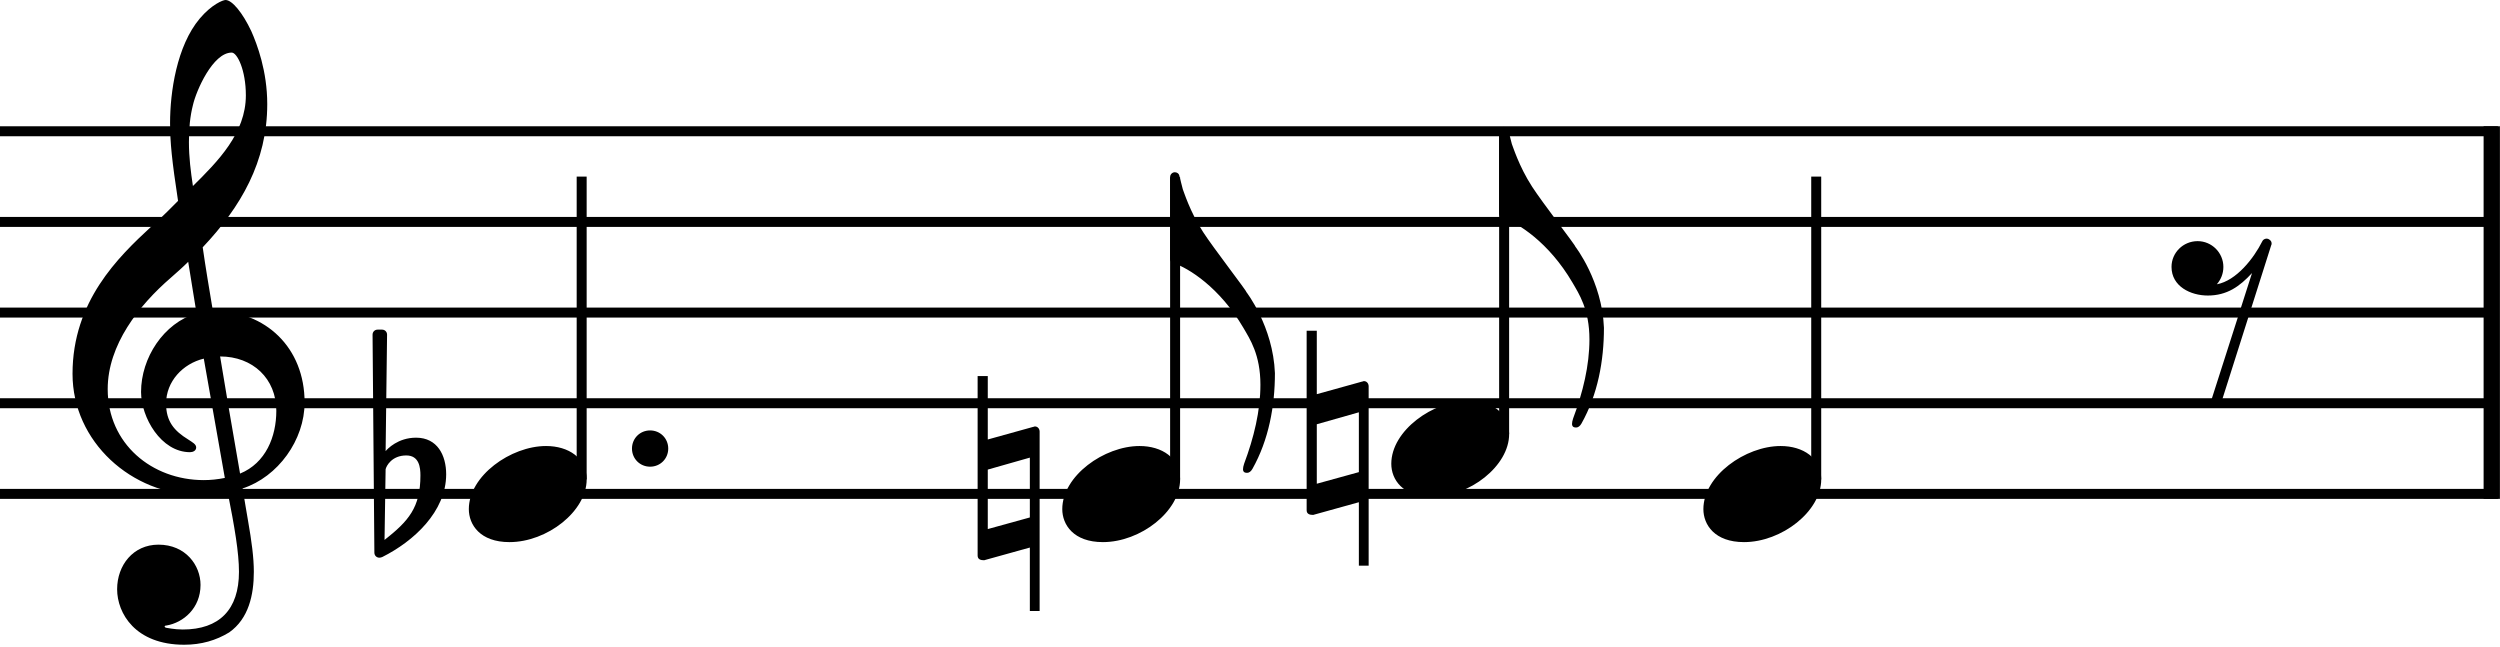
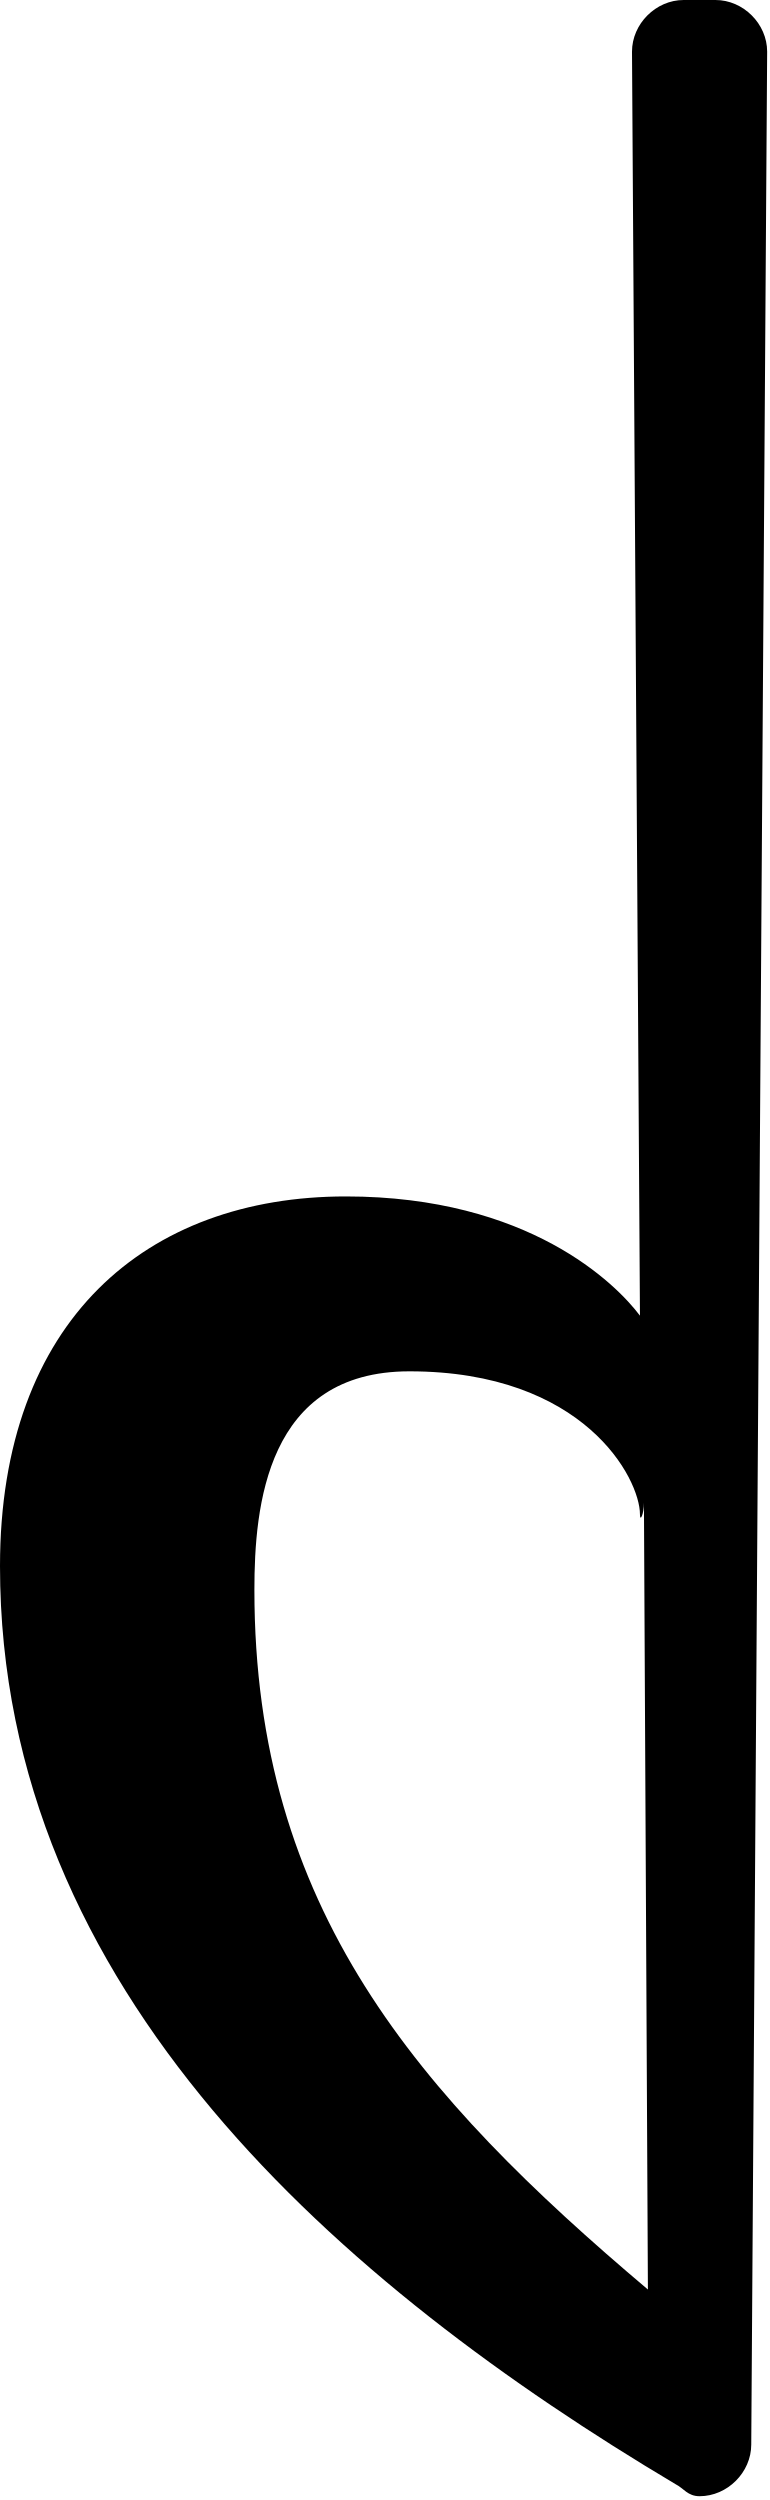
- <svg xmlns="http://www.w3.org/2000/svg" style="fill-rule:evenodd;clip-rule:evenodd;stroke-linejoin:round;stroke-miterlimit:2" xml:space="preserve" viewBox="0 0 684 177">
-   <path d="M -0.001 34.549 L 683.417 34.549 L 683.417 37.279 L -0.001 37.279 Z M -0.001 59.353 L 683.417 59.353 L 683.417 62.083 L -0.001 62.083 Z M -0.001 84.156 L 683.417 84.156 L 683.417 86.886 L -0.001 86.886 Z M -0.001 108.959 L 683.417 108.959 L 683.417 111.689 L -0.001 111.689 Z M -0.001 133.762 L 683.417 133.762 L 683.417 136.492 L -0.001 136.492 Z" />
-   <path d="M 679.516 34.55 L 683.976 34.55 L 683.976 136.491 L 679.516 136.491 Z" />
-   <path d="M113.839 119.749C108.878 119.749 106.001 122.825 105.505 123.42L105.902 91.573C105.902 90.779 105.306 90.184 104.513 90.184L103.322 90.184C102.528 90.184 101.933 90.779 101.933 91.573L102.429 151.2C102.429 151.993 103.024 152.588 103.818 152.588 104.016 152.588 104.413 152.489 104.612 152.39 113.144 148.124 122.073 139.988 122.073 129.769 122.073 124.61 119.692 119.749 113.839 119.749M105.207 147.727 105.505 128.381C105.703 127.488 107.191 124.61 111.16 124.61 114.731 124.61 115.029 127.984 115.029 130.067 115.029 138.897 111.755 142.568 105.207 147.727M283.947 116.971C283.749 116.773 283.451 116.673 283.054 116.673L282.856 116.773 282.757 116.773 270.256 120.245 270.256 102.883 267.478 102.883 267.478 151.993C267.478 153.085 268.371 153.283 269.264 153.283L281.765 149.811 281.765 167.173 284.443 167.173 284.443 118.062C284.443 117.666 284.245 117.169 283.947 116.971M270.256 144.751 270.256 128.48 281.765 125.206 281.765 141.576ZM373.967 104.569C373.769 104.371 373.471 104.271 373.074 104.271L372.876 104.371 372.777 104.371 360.276 107.843 360.276 90.481 357.498 90.481 357.498 139.591C357.498 140.683 358.391 140.881 359.284 140.881L371.785 137.409 371.785 154.771 374.463 154.771 374.463 105.66C374.463 105.264 374.265 104.767 373.967 104.569M360.276 132.349 360.276 116.078 371.785 112.804 371.785 129.174Z" style="fill-rule:nonzero" />
-   <path d="M 157.778 48.316 L 160.508 48.316 L 160.508 131.159 L 157.778 131.159 Z M 320.145 48.514 L 322.875 48.514 L 322.875 131.159 L 320.145 131.159 Z M 410.165 36.113 L 412.895 36.113 L 412.895 118.757 L 410.165 118.757 Z M 495.553 48.316 L 498.283 48.316 L 498.283 131.159 L 495.553 131.159 Z" />
-   <path d="M128.271 139.294C128.271 143.56 131.347 148.322 139.383 148.322 149.701 148.322 160.515 139.889 160.515 131.158 160.515 125.305 155.555 122.031 149.403 122.031 139.78 122.031 128.271 130.166 128.271 139.294M290.638 139.294C290.638 143.56 293.714 148.322 301.75 148.322 312.068 148.322 322.882 139.889 322.882 131.158 322.882 125.305 317.922 122.031 311.77 122.031 302.147 122.031 290.638 130.166 290.638 139.294M380.658 126.892C380.658 131.158 383.734 135.92 391.77 135.92 402.088 135.92 412.902 127.487 412.902 118.756 412.902 112.903 407.942 109.629 401.79 109.629 392.167 109.629 380.658 117.764 380.658 126.892M466.046 139.294C466.046 143.56 469.122 148.322 477.158 148.322 487.476 148.322 498.29 139.889 498.29 131.158 498.29 125.305 493.33 122.031 487.178 122.031 477.555 122.031 466.046 130.166 466.046 139.294M32.046 161.22C32.046 167.768 37.007 176.4 50.401 176.4 55.064 176.4 59.131 175.209 62.703 173.027 68.061 169.257 69.45 162.708 69.45 156.458 69.45 152.589 68.854 148.124 67.862 142.469 67.565 140.485 66.969 137.508 66.374 133.639 76.097 130.464 83.339 120.345 83.339 110.126 83.339 95.144 72.724 85.025 58.238 85.025 57.246 79.072 56.254 73.218 55.461 67.662 65.878 56.65 73.12 44.248 73.12 28.473 73.12 19.445 70.342 12.103 68.755 8.531 66.374 3.472 63.497-.001 61.711-.001 61.016-.001 57.941 1.19 54.667 5.059 48.317 12.599 46.531 25.299 46.531 33.632 46.531 38.99 47.027 43.851 48.714 54.963 48.615 55.062 43.456 60.321 41.372 62.007 32.344 70.341 19.843 82.445 19.843 102.288 19.843 120.841 36.015 135.425 54.468 135.425 57.346 135.425 60.024 135.127 62.306 134.73 64.191 144.255 65.382 151.2 65.382 156.458 65.382 166.776 60.024 172.233 50.004 172.233 47.623 172.233 45.539 171.737 45.341 171.737 45.242 171.638 45.043 171.538 45.043 171.439 45.043 171.241 45.242 171.142 45.539 171.142 50.202 170.348 54.865 166.379 54.865 160.03 54.865 154.672 50.798 149.017 43.357 149.017 36.412 149.017 32.046 154.672 32.046 161.22M52.782 28.771C53.675 24.802 58.238 14.385 63.398 14.385 64.886 14.385 67.267 19.147 67.267 26.092 67.267 36.41 59.627 44.149 52.782 50.895 52.186 46.927 51.69 43.058 51.69 38.891 51.69 35.22 51.988 31.847 52.782 28.771M61.513 130.762C59.528 131.159 57.643 131.357 55.758 131.357 41.571 131.357 29.467 121.436 29.467 106.455 29.467 94.351 37.999 83.537 46.73 75.996 48.416 74.508 50.004 73.119 51.492 71.631 52.385 76.988 53.079 81.651 53.774 85.719 44.746 88.398 38.594 97.922 38.594 107.248 38.594 114.193 44.051 123.718 51.988 123.718 52.782 123.718 53.675 123.321 53.675 122.428 53.675 121.535 52.683 121.039 51.492 120.245 47.623 117.864 45.44 115.285 45.44 110.423 45.44 104.371 50.004 99.51 55.758 98.121ZM75.601 112.407C75.601 119.452 72.724 126.694 65.679 129.571 63.596 117.666 60.917 101.891 60.223 97.526 69.152 97.526 75.601 103.578 75.601 112.407M620.618 65.381C620.519 65.381 620.32 65.281 620.221 65.281 619.626 65.281 619.13 65.579 618.931 66.075 616.649 70.639 611.887 76.79 606.53 77.782 607.621 76.493 608.315 74.905 608.315 73.02 608.315 69.151 605.141 65.976 601.271 65.976 597.303 65.976 594.128 69.151 594.128 73.02 594.128 78.378 599.386 80.858 604.049 80.858 609.308 80.858 612.78 78.378 616.153 74.707L604.843 110.027 607.522 110.82 621.412 67.067C621.511 66.968 621.511 66.77 621.511 66.571 621.511 66.075 621.213 65.678 620.618 65.381M320.146 70.837C320.146 71.135 320.245 71.73 320.94 71.929 325.206 73.318 333.738 78.675 340.187 89.688 341.973 92.763 344.85 97.03 344.85 105.264 344.85 112.408 343.064 119.749 340.385 126.893 340.187 127.488 340.088 127.984 340.088 128.381 340.088 129.075 340.485 129.373 341.179 129.373 341.774 129.373 342.27 128.976 342.667 128.282 347.132 120.345 348.819 111.118 348.819 102.089 348.322 89.291 340.981 79.866 340.981 79.866 341.278 79.866 331.853 67.663 329.174 63.496 325.504 57.84 323.817 52.185 323.618 51.789 323.519 51.491 322.626 47.919 322.626 47.919 322.527 47.522 322.031 47.125 321.436 47.125 320.741 47.125 320.146 47.721 320.146 48.415ZM410.166 58.435C410.166 58.733 410.265 59.328 410.96 59.527 415.226 60.916 423.758 66.273 430.207 77.286 431.993 80.361 434.87 84.628 434.87 92.862 434.87 100.006 433.084 107.347 430.405 114.491 430.207 115.086 430.108 115.582 430.108 115.979 430.108 116.673 430.505 116.971 431.199 116.971 431.794 116.971 432.29 116.574 432.687 115.88 437.152 107.943 438.839 98.716 438.839 89.687 438.342 76.889 431.001 67.464 431.001 67.464 431.298 67.464 421.873 55.261 419.194 51.094 415.524 45.438 413.837 39.783 413.638 39.387 413.539 39.089 412.646 35.517 412.646 35.517 412.547 35.12 412.051 34.723 411.456 34.723 410.761 34.723 410.166 35.319 410.166 36.013ZM172.909 122.725C172.909 125.503 175.092 127.686 177.87 127.686 180.648 127.686 182.83 125.503 182.83 122.725 182.83 119.947 180.648 117.764 177.87 117.764 175.092 117.764 172.909 119.947 172.909 122.725" style="fill-rule:nonzero" />
+ <svg xmlns="http://www.w3.org/2000/svg" style="fill-rule:evenodd;clip-rule:evenodd;stroke-linejoin:round;stroke-miterlimit:2" xml:space="preserve" viewBox="0 0 80 260">
+   <path d="M 0 162.874 C 0 207.106 35.551 237.696 70.276 258.366 C 71.102 258.779 71.516 259.606 72.756 259.606 C 75.65 259.606 78.13 257.126 78.13 254.232 L 79.784 5.374 C 79.784 2.48 77.303 -0 74.409 -0 L 71.102 -0 C 68.209 -0 65.728 2.48 65.728 5.374 L 66.555 136.83 C 64.075 133.523 54.98 124.429 35.965 124.429 C 15.295 124.429 0 137.244 0 162.874 M 42.579 142.618 C 60.768 142.618 66.555 153.779 66.555 157.5 C 66.555 158.326 66.969 157.5 66.969 156.259 L 67.382 238.11 C 43.406 217.854 26.457 198.425 26.457 165.354 C 26.457 156.673 27.697 142.618 42.579 142.618" style="fill-rule:nonzero" />
</svg>
